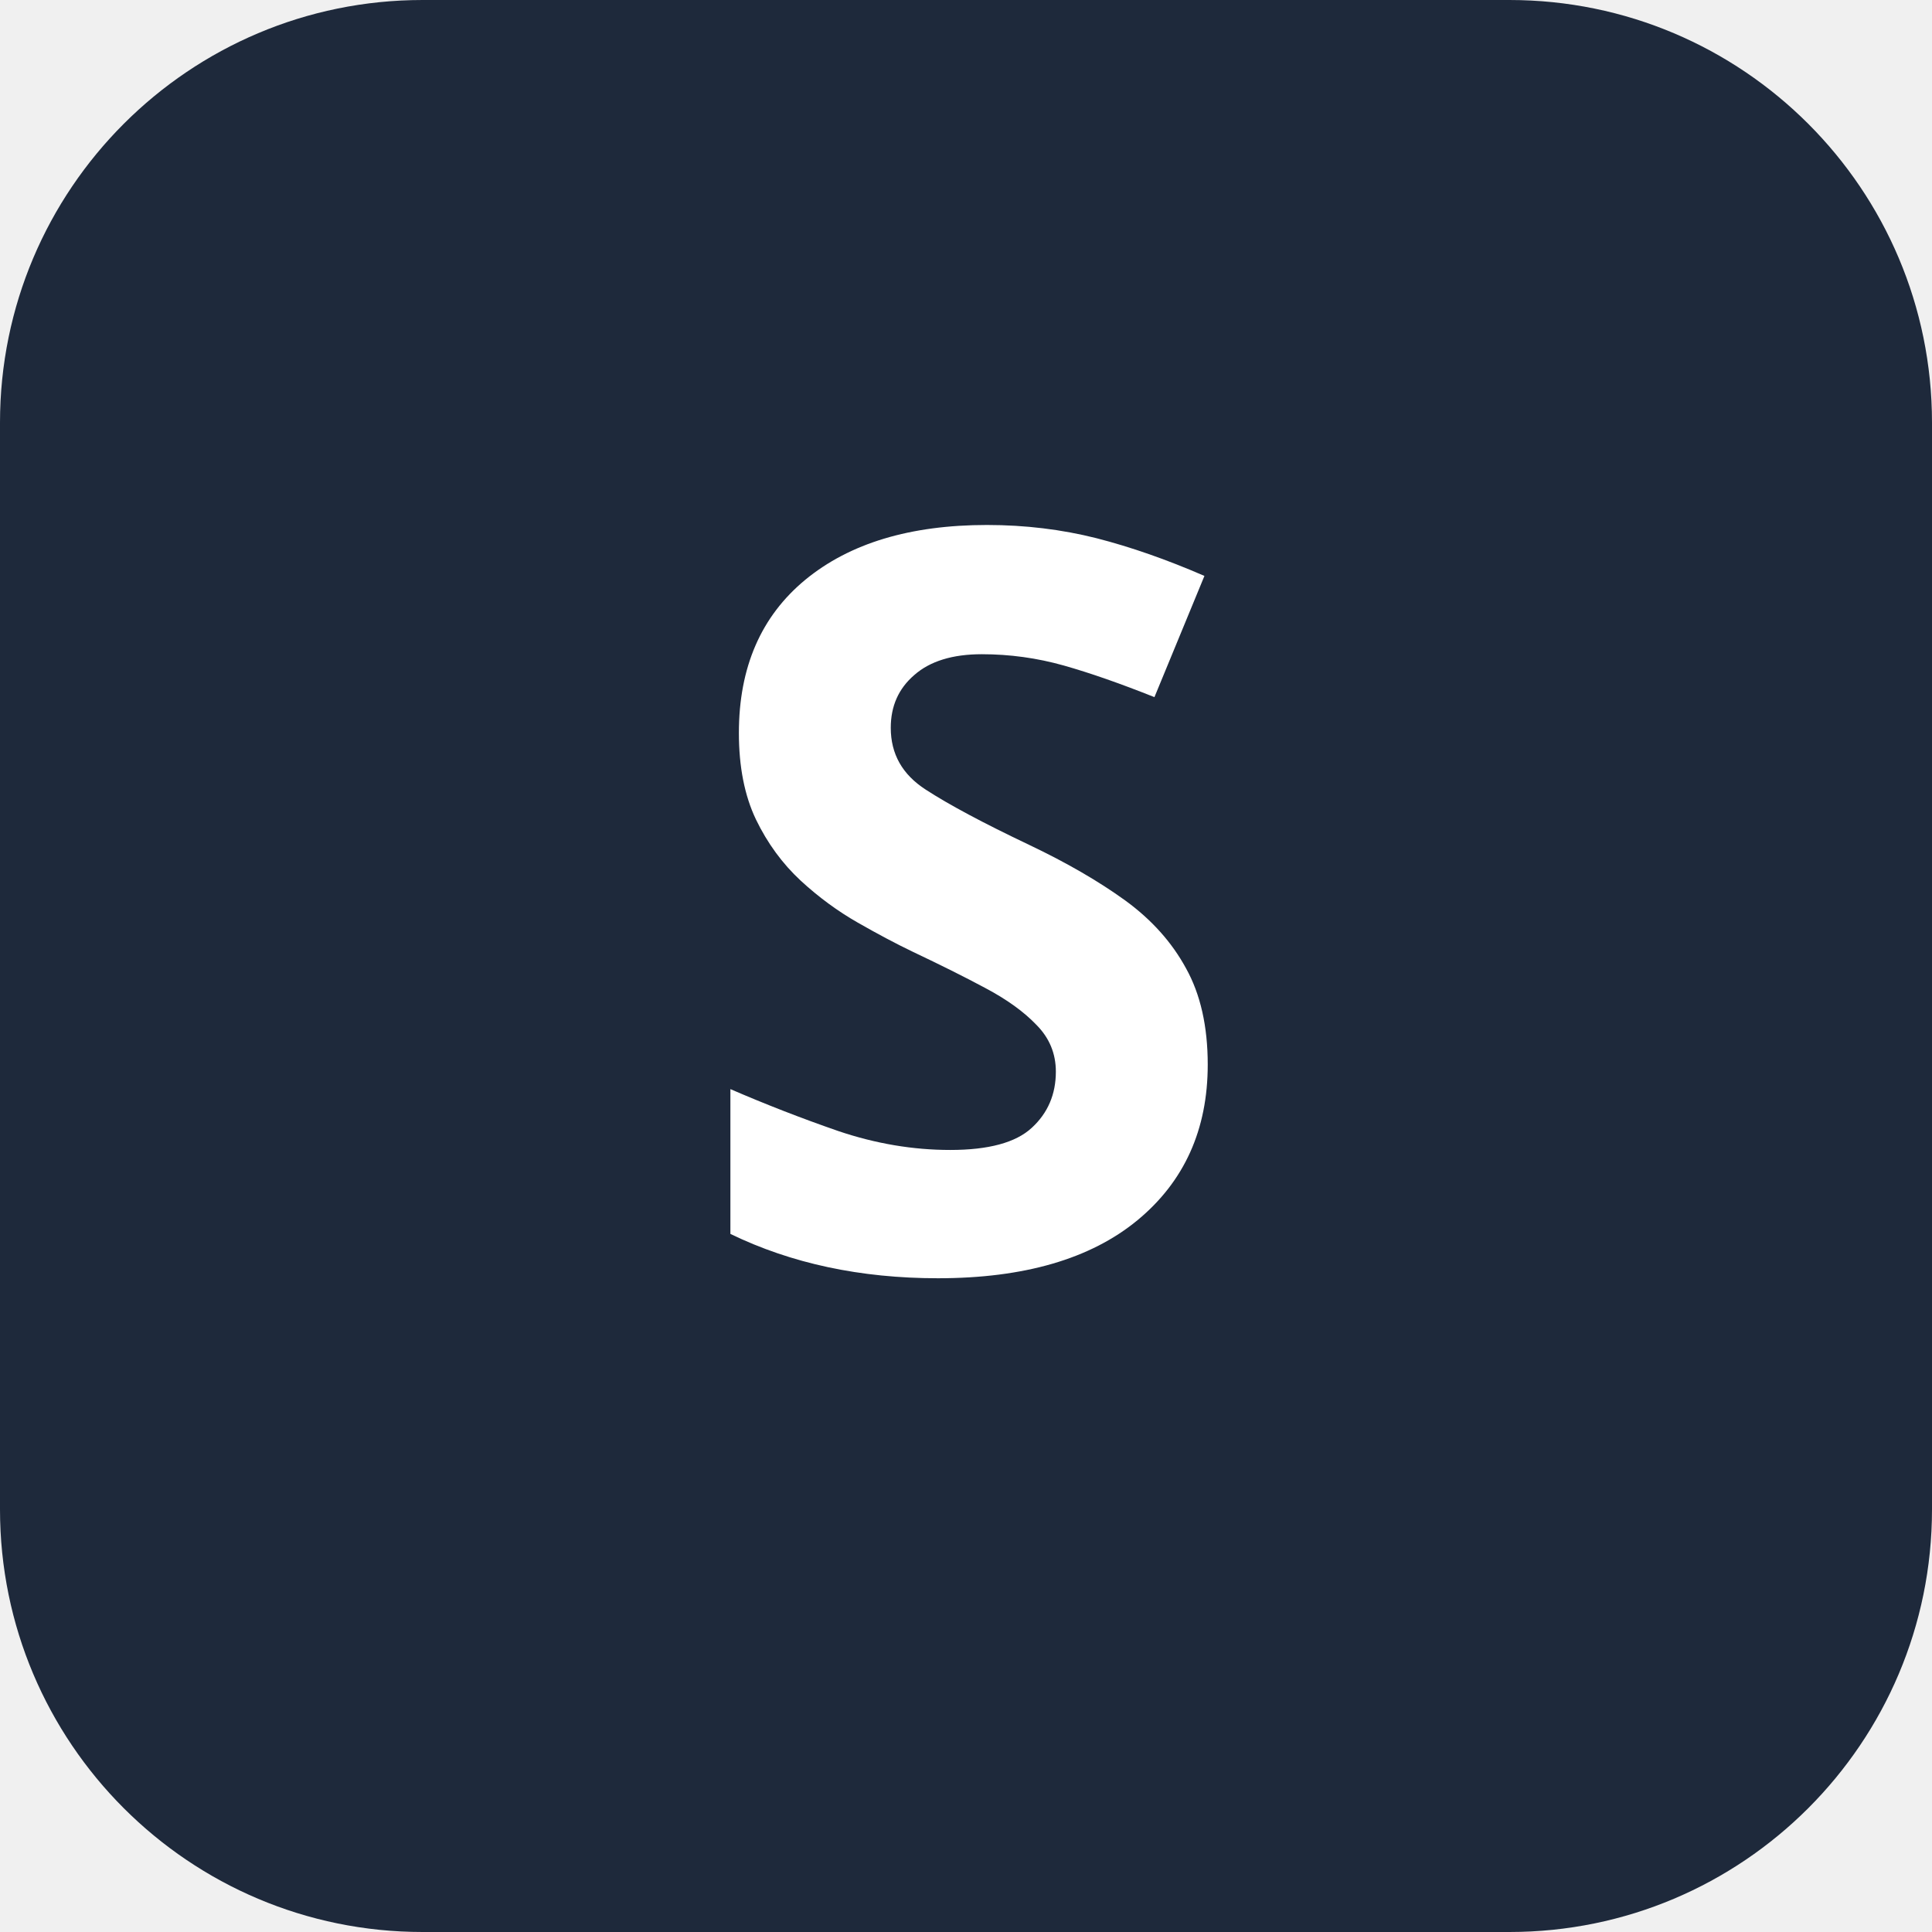
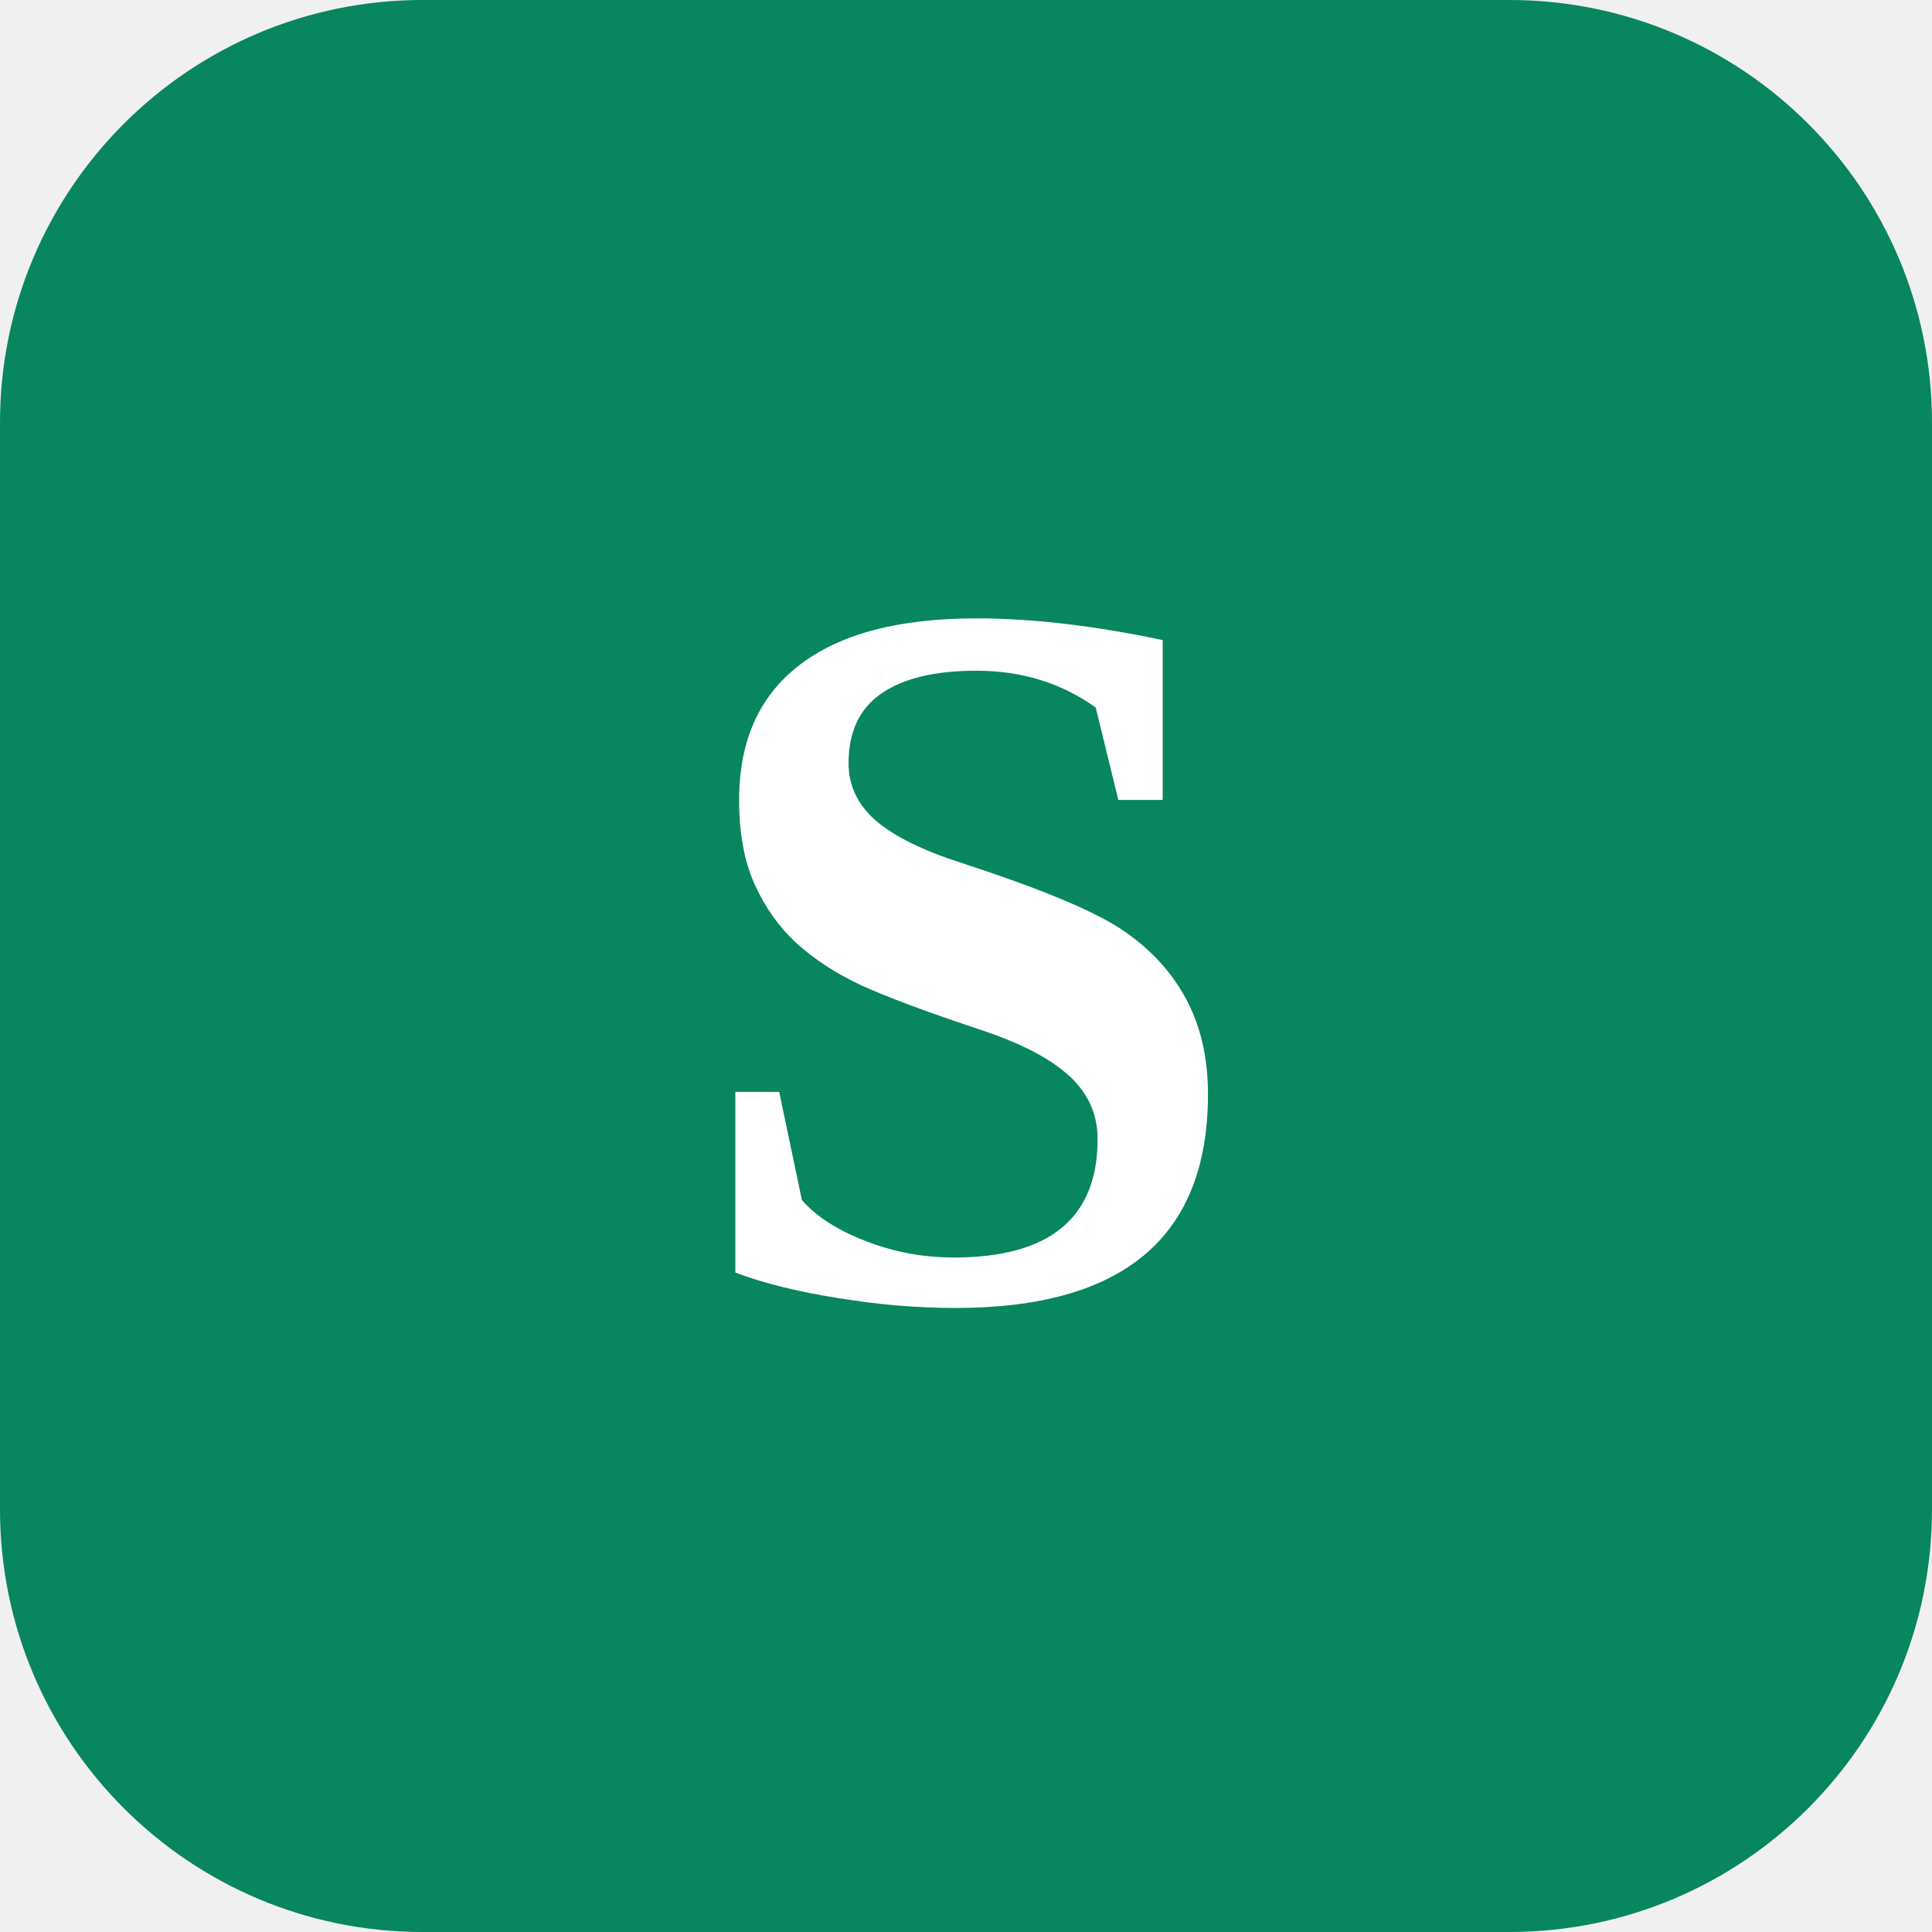
<svg xmlns="http://www.w3.org/2000/svg" viewBox="0 0 64 64">
-   <rect width="64" height="64" rx="14" fill="#1e293b" />
-   <text x="32" y="42" text-anchor="middle" font-family="system-ui, sans-serif" font-size="34" font-weight="700" fill="#ffffff">S</text>
+   <rect width="64" height="64" rx="14" fill="#078660" />
+   <text x="32" y="43" text-anchor="middle" font-family="Georgia, 'Times New Roman', serif" font-size="34" font-weight="700" fill="#ffffff">S</text>
</svg>
